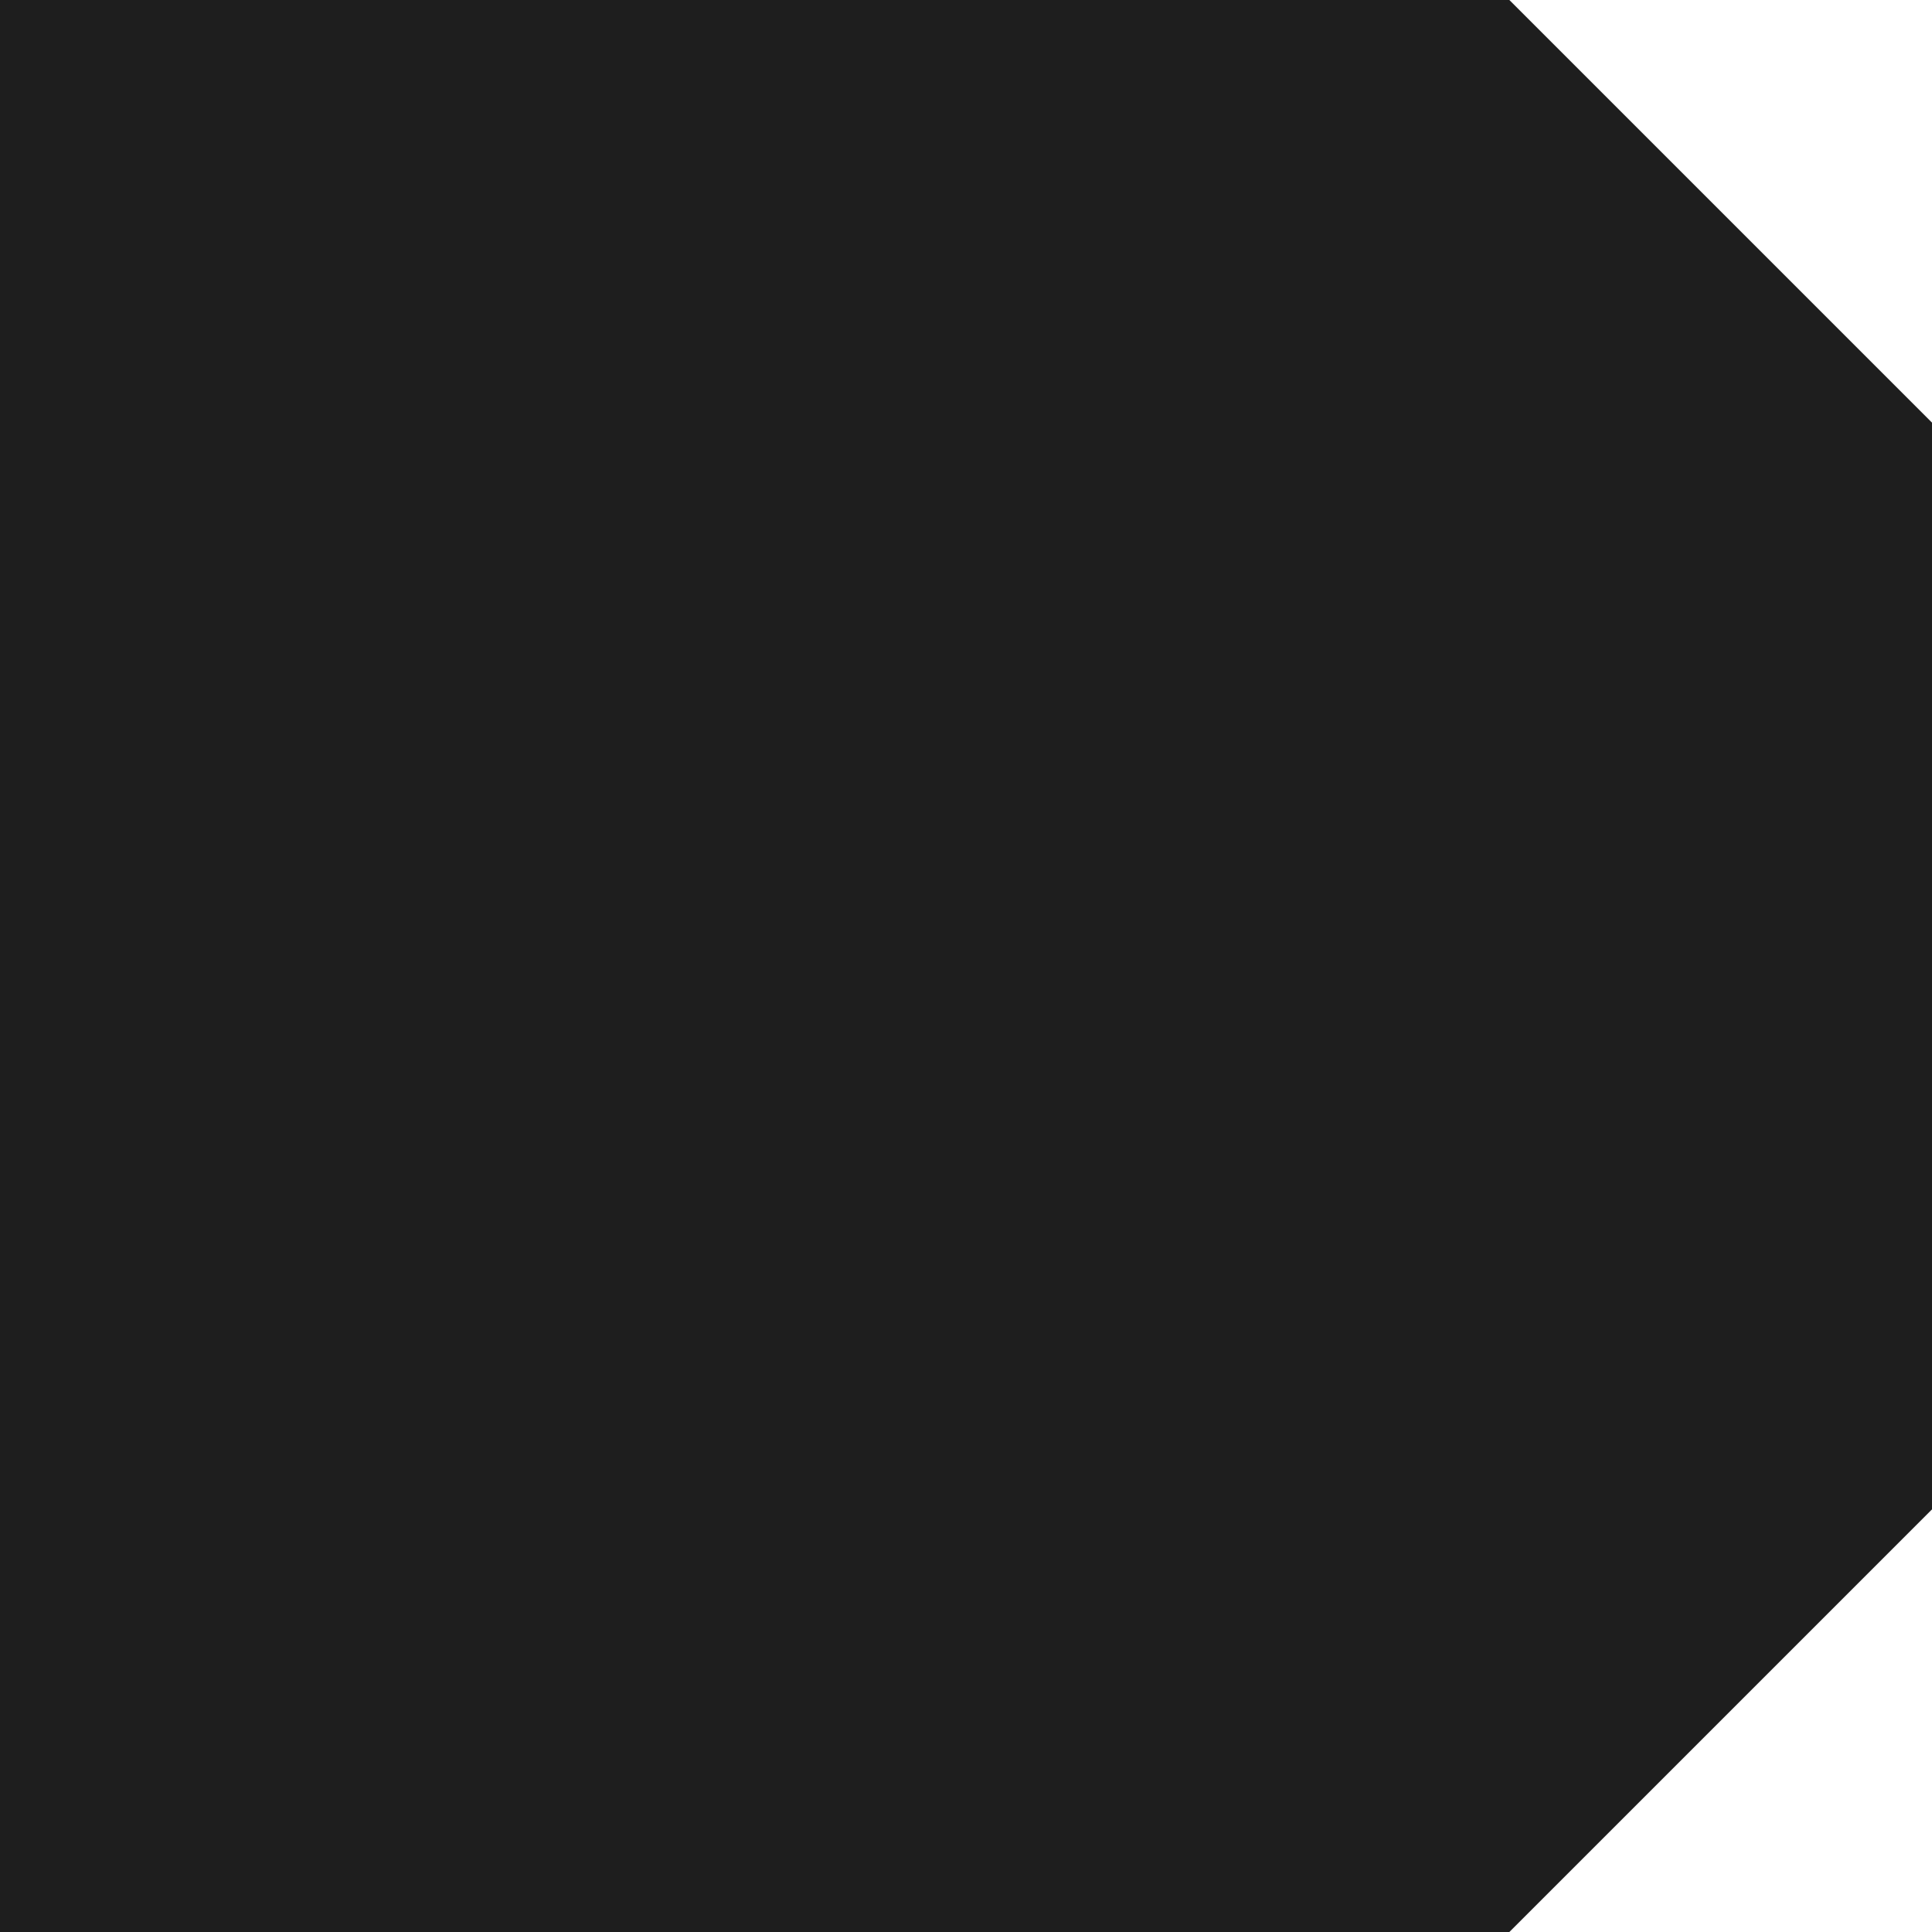
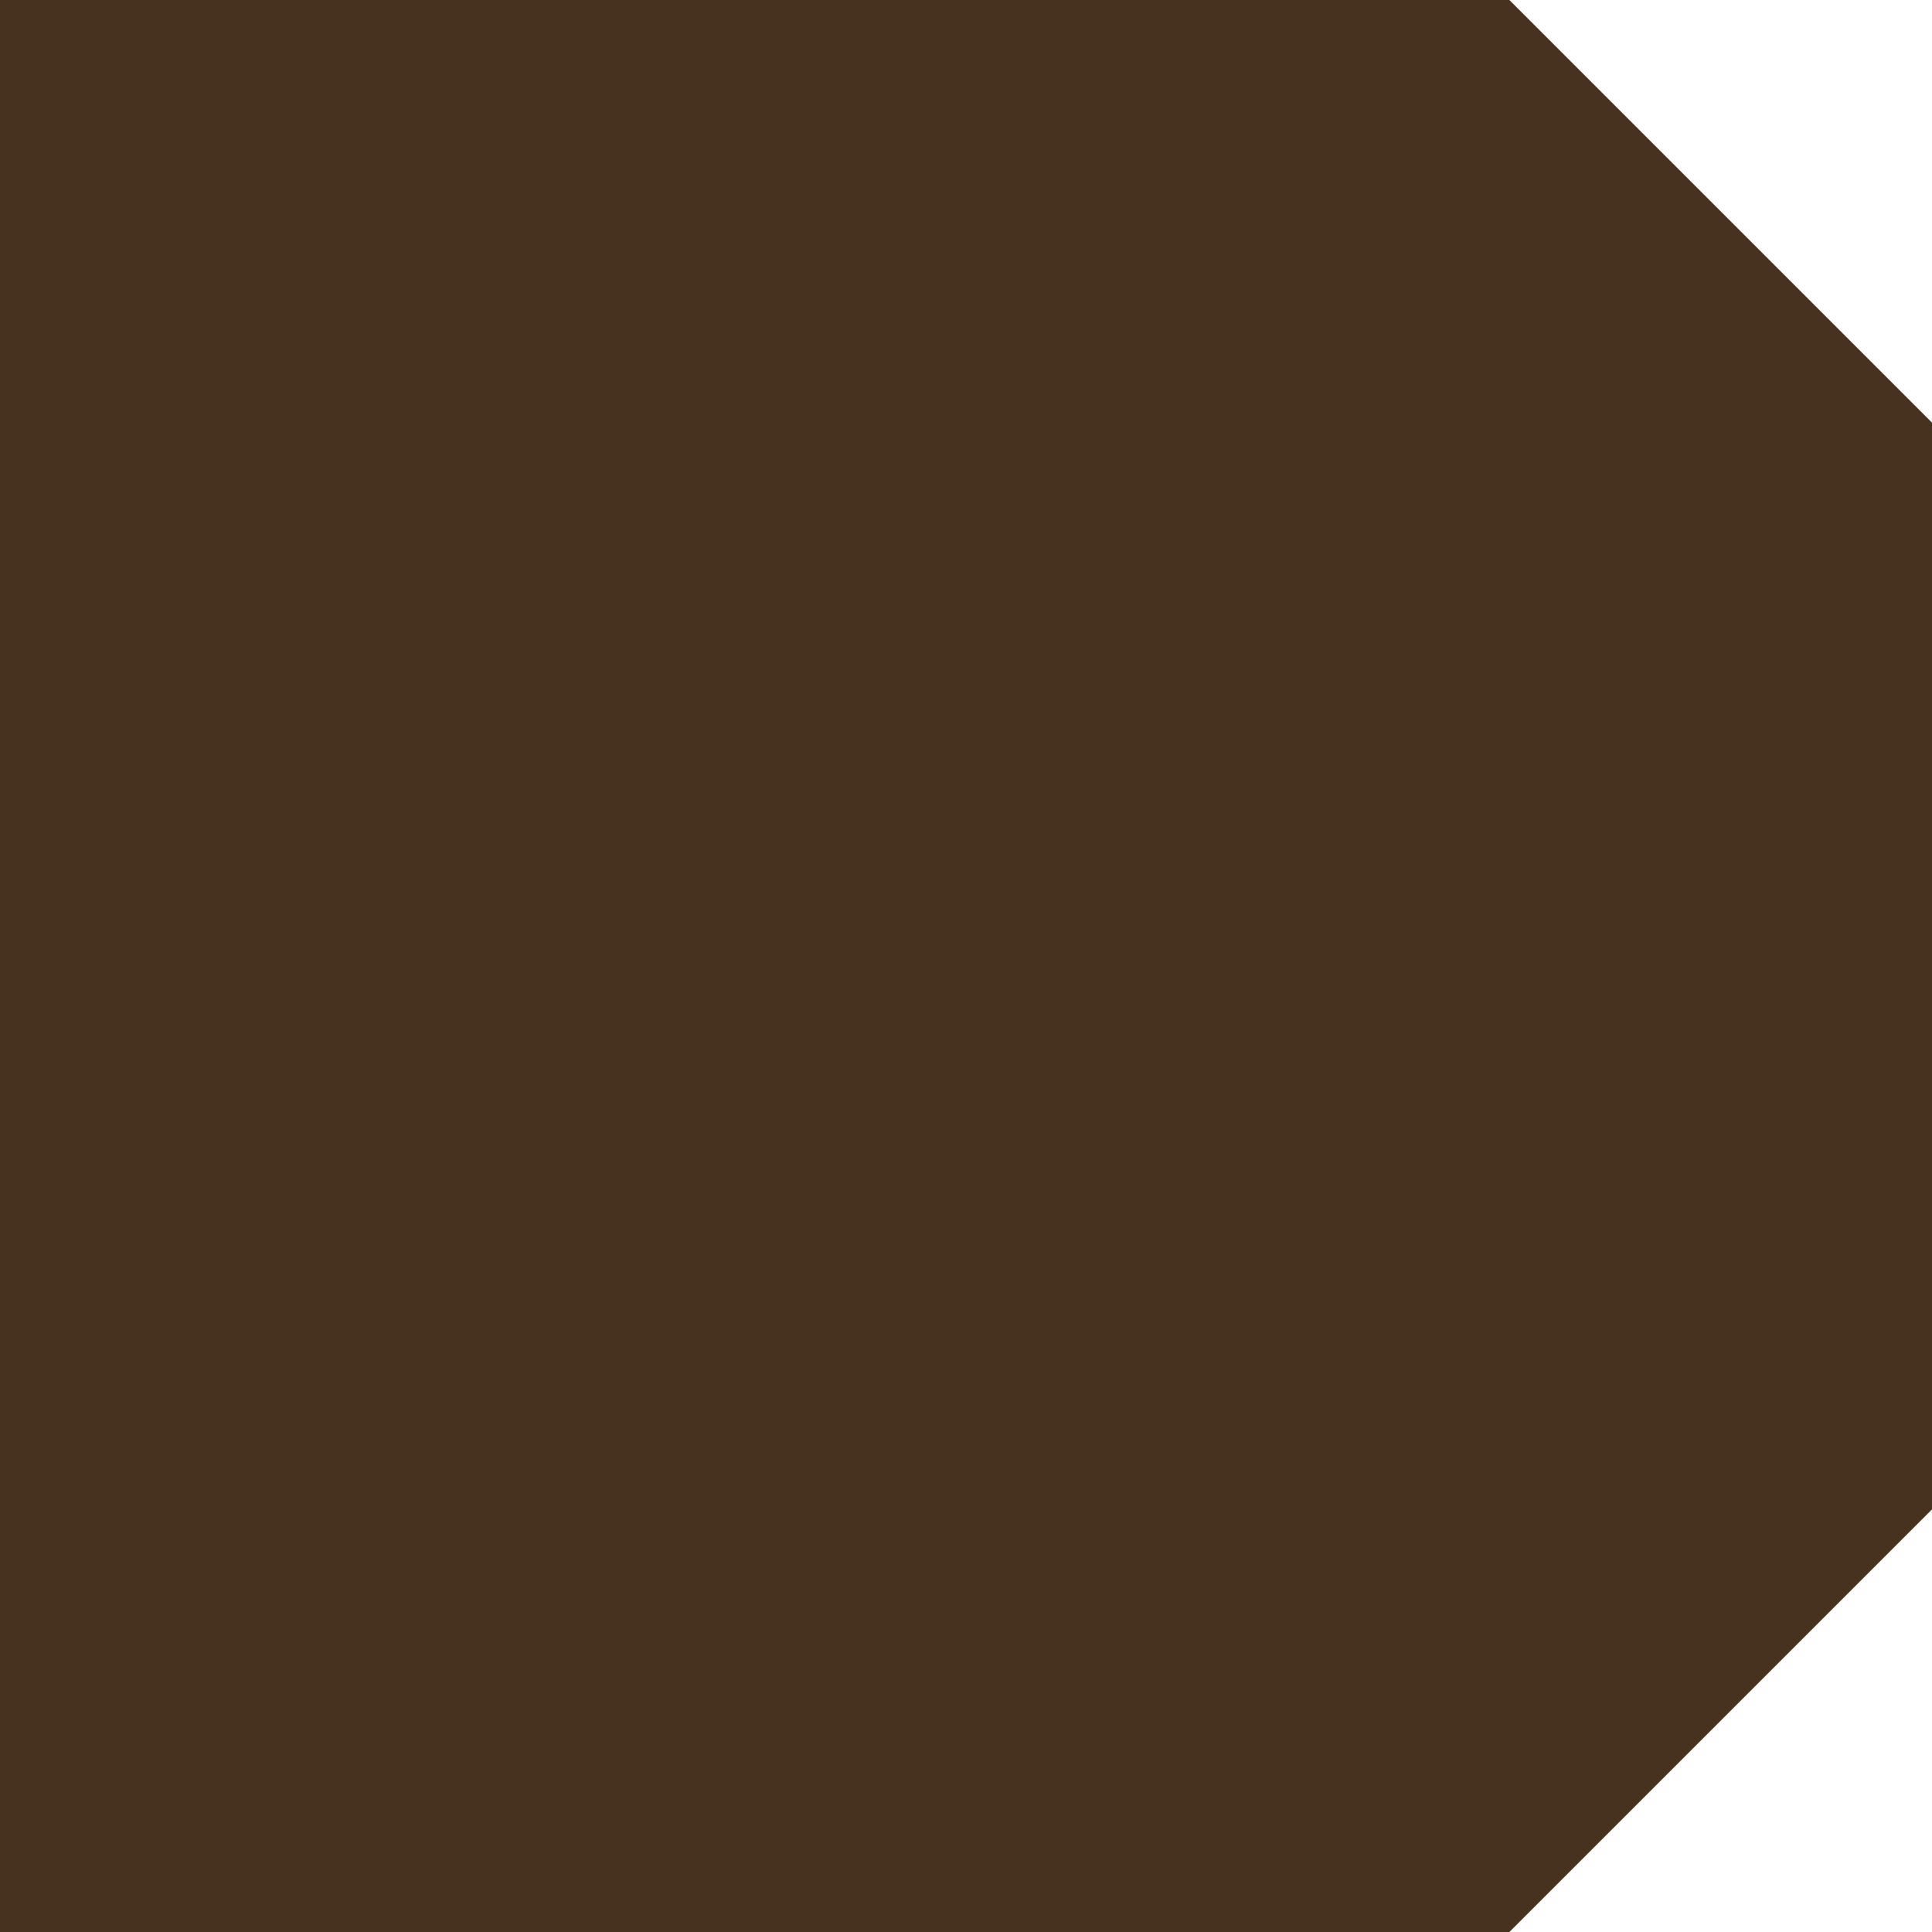
<svg xmlns="http://www.w3.org/2000/svg" width="18.062mm" height="18.062mm" viewBox="0 0 64 64" id="svg2" version="1.1">
  <defs id="defs4" />
  <g id="layer1" transform="translate(-186.7857,-306.7744)">
-     <path style="opacity:1;fill:#1e1e1e;fill-opacity:1;stroke:none;stroke-width:0;stroke-linecap:round;stroke-linejoin:miter;stroke-miterlimit:4;stroke-dasharray:none;stroke-dashoffset:0;stroke-opacity:1" d="M 0 0 L 0 14 L 0 50 L 0 64 L 14 64 L 50 64 L 64 50 L 64 14 L 50 0 L 14 0 L 0 0 z " transform="translate(186.7857,306.7744)" id="path4150" />
+     <path style="opacity:1;fill:#46321e;fill-opacity:1;stroke:none;stroke-width:0;stroke-linecap:round;stroke-linejoin:miter;stroke-miterlimit:4;stroke-dasharray:none;stroke-dashoffset:0;stroke-opacity:1" d="M 0 0 L 0 14 L 0 50 L 0 64 L 14 64 L 50 64 L 64 50 L 64 14 L 50 0 L 14 0 L 0 0 z " transform="translate(186.7857,306.7744)" id="path4150" />
  </g>
</svg>
